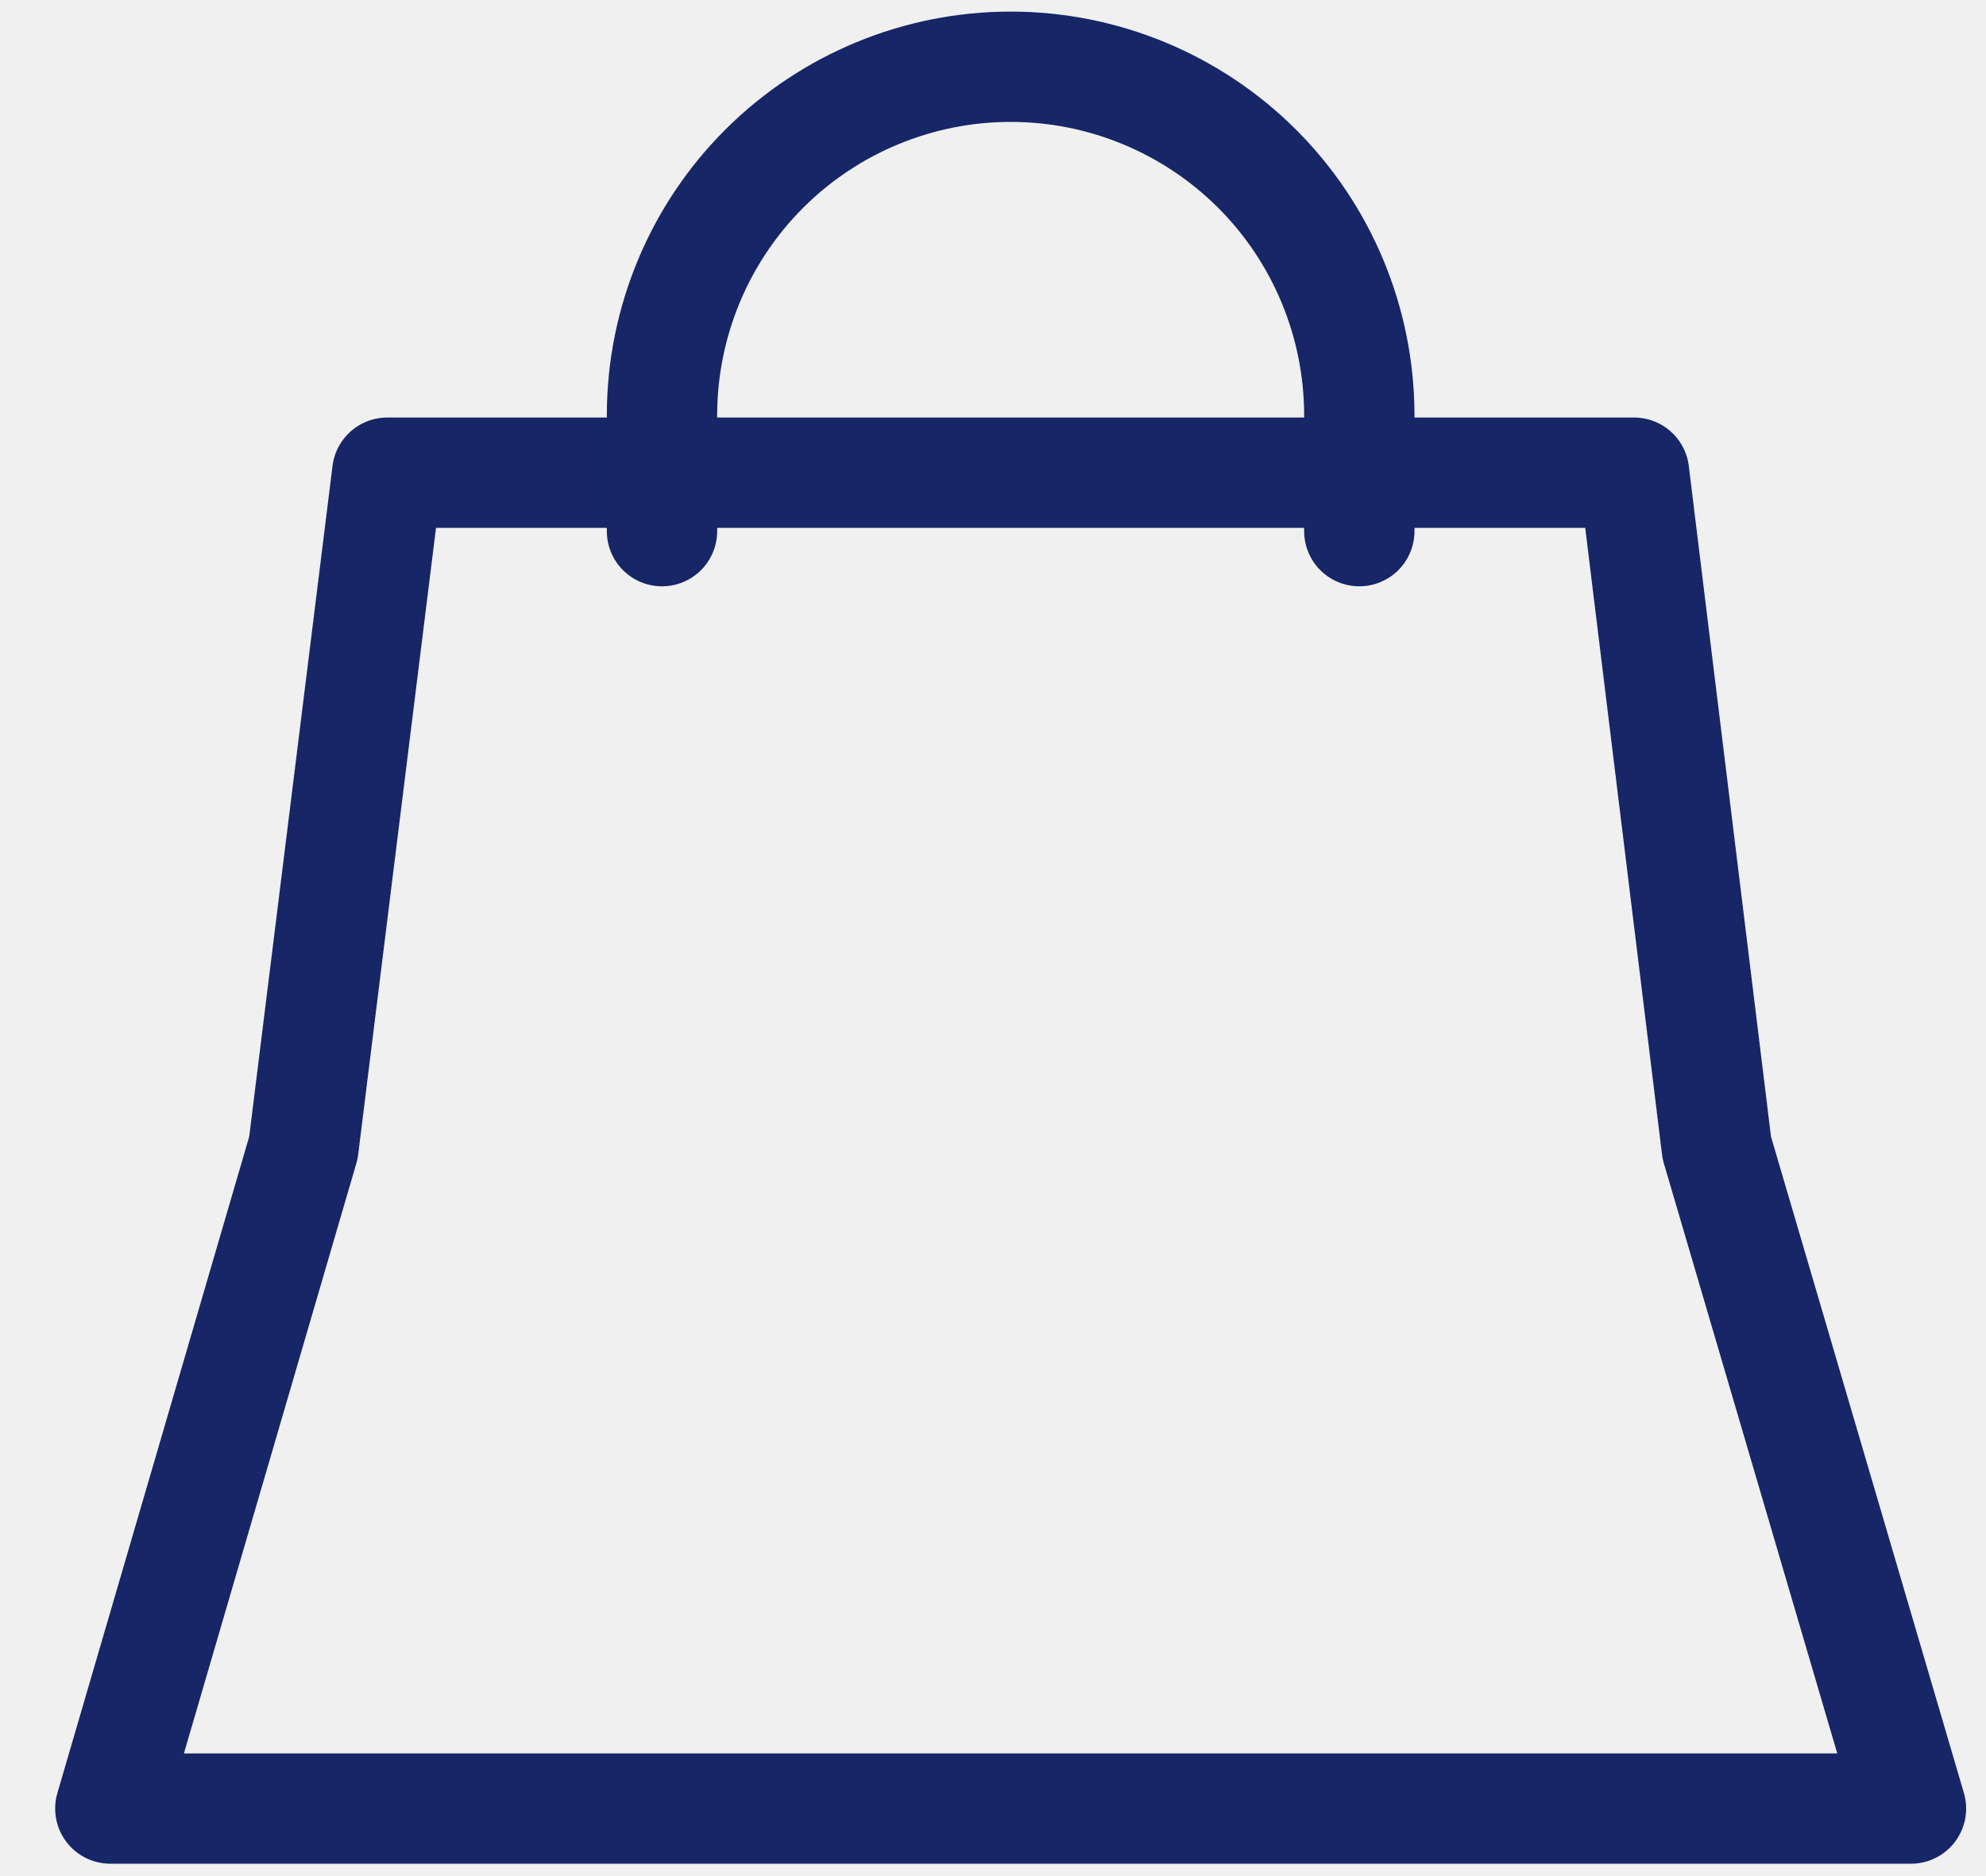
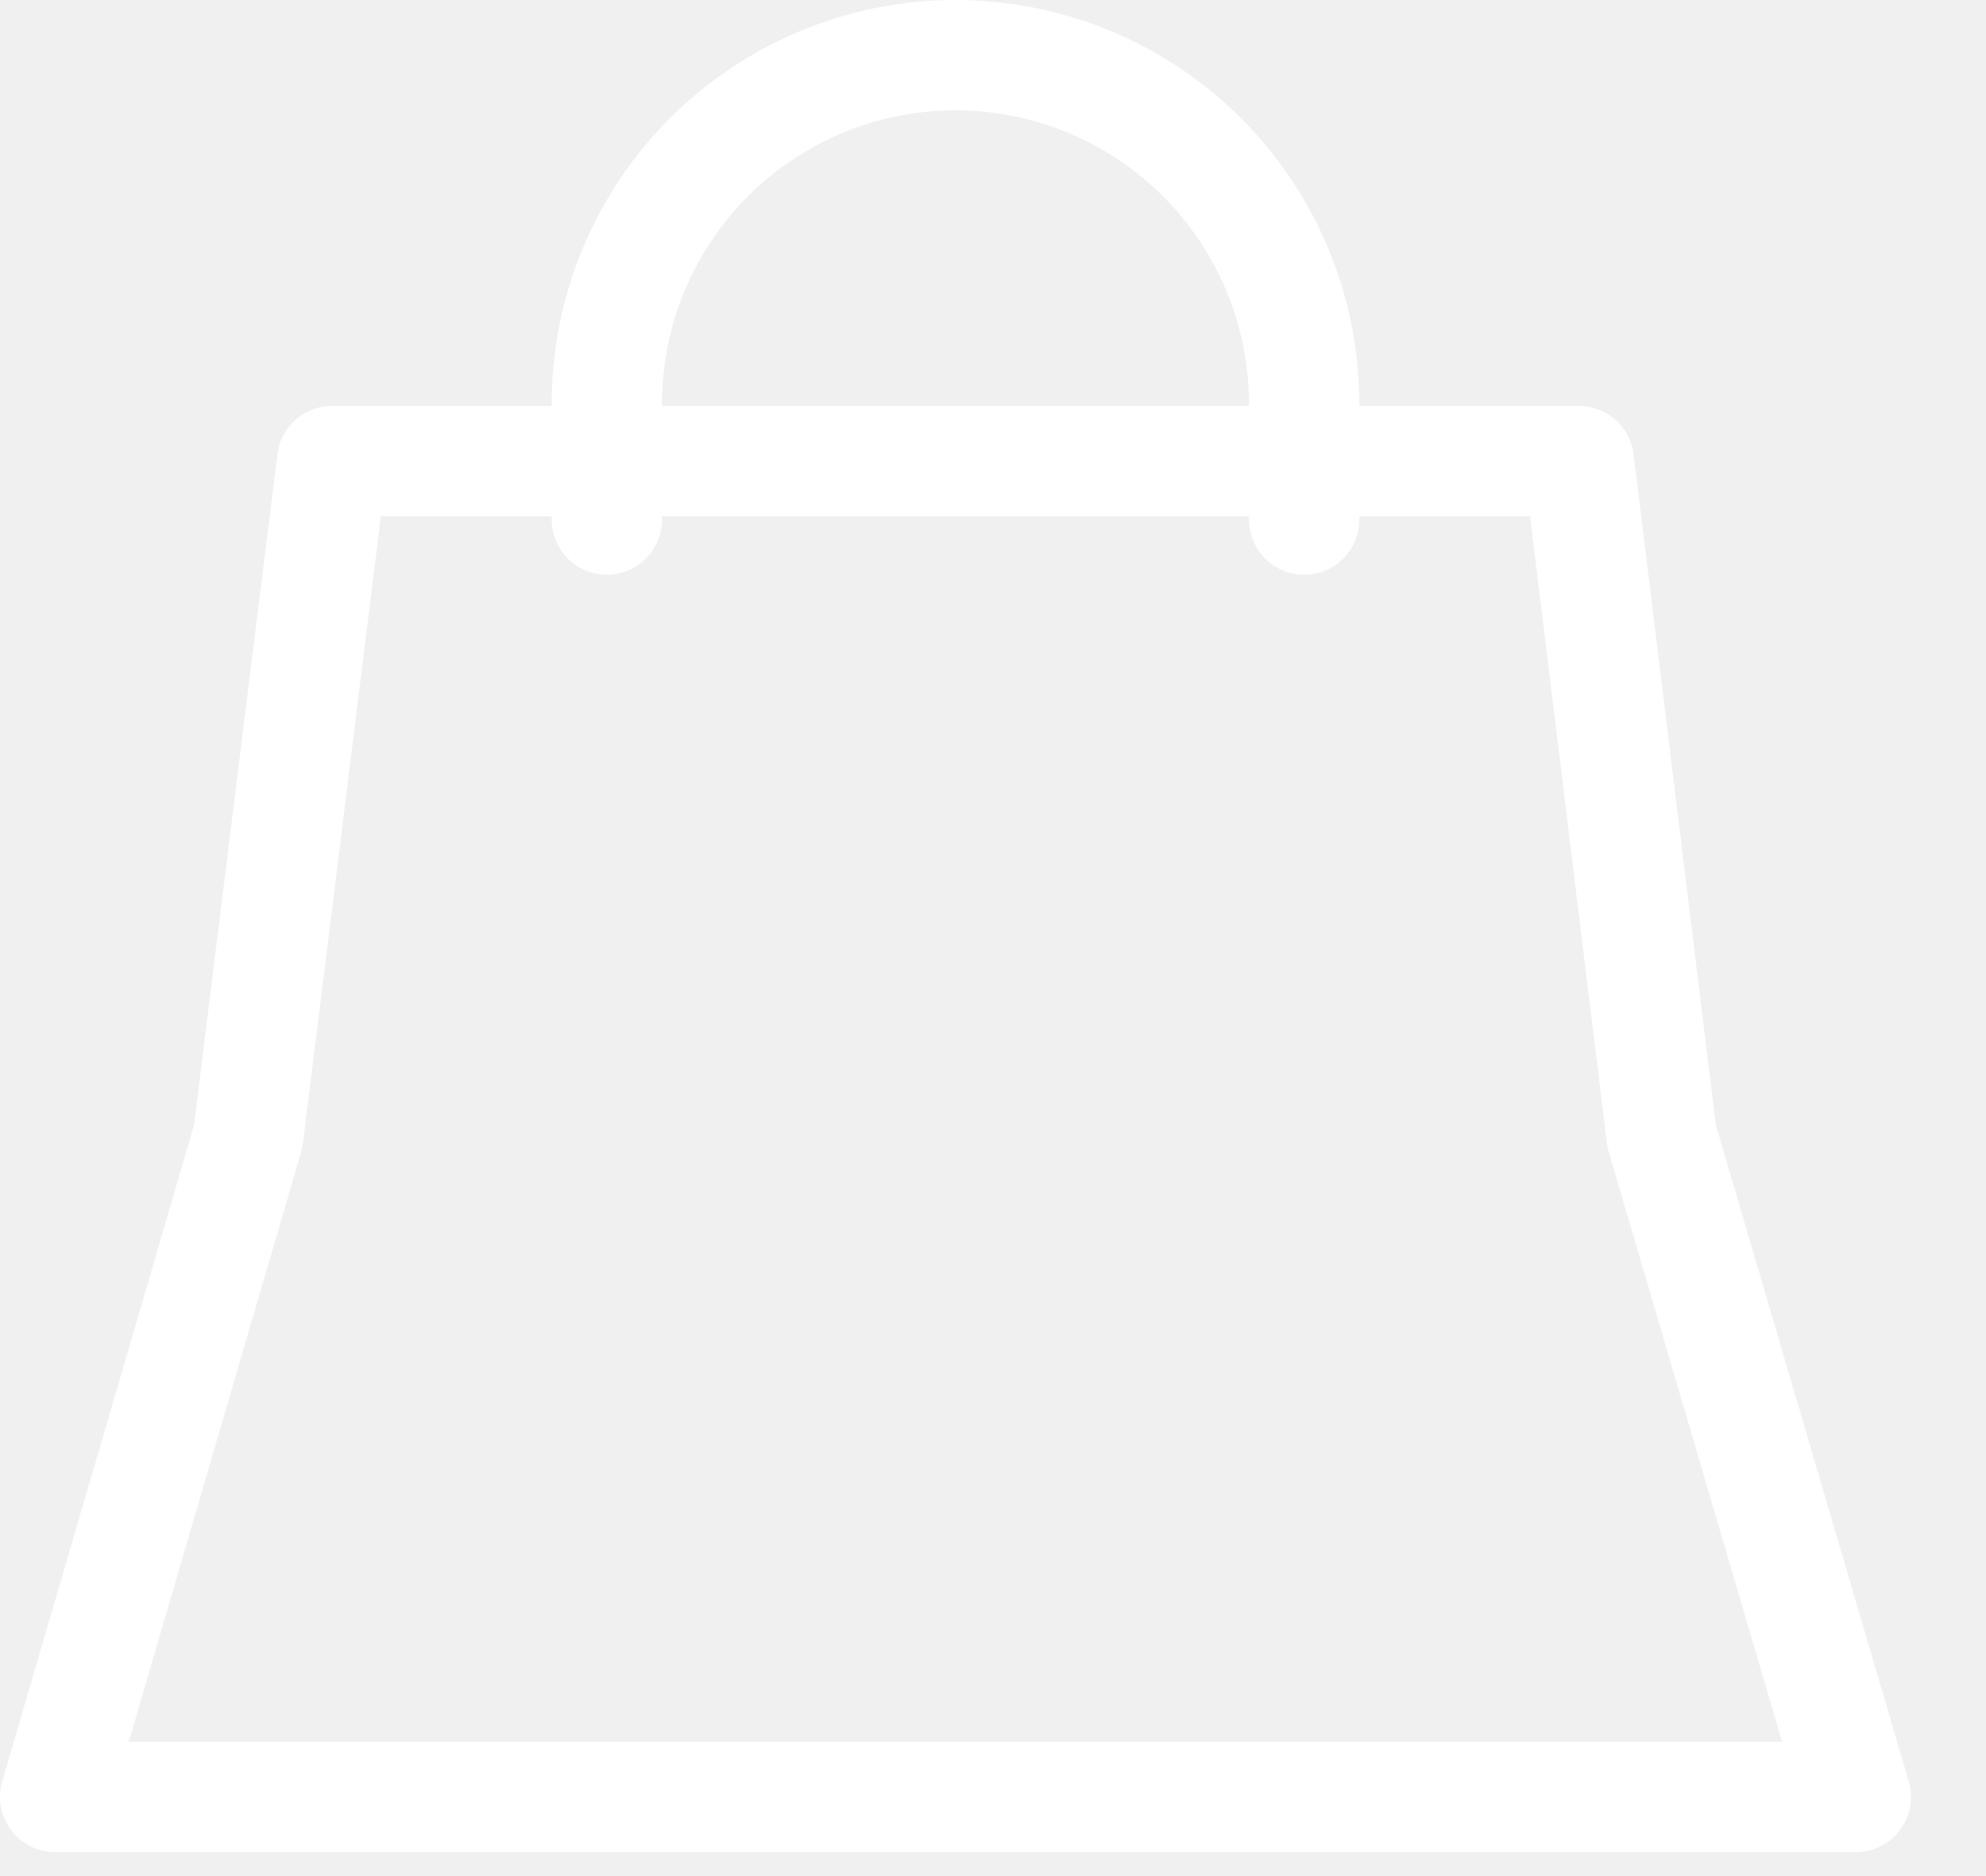
<svg xmlns="http://www.w3.org/2000/svg" width="18" height="17" viewBox="0 0 18 17" fill="none">
-   <g clip-path="url(#clip0_401_1298)">
-     <path d="M17.32 16.395H1L2.75 10.405L3.51 4.285H14.81L15.56 10.405L17.32 16.395Z" stroke="#162666" stroke-linecap="round" stroke-linejoin="round" />
-     <path d="M6 4.815V3.755C6.003 2.919 6.337 2.117 6.929 1.527C7.521 0.937 8.324 0.605 9.16 0.605C9.996 0.605 10.799 0.937 11.391 1.527C11.983 2.117 12.317 2.919 12.32 3.755V4.815" stroke="#162666" stroke-linecap="round" stroke-linejoin="round" />
+   <g clip-path="url(#clip0_61_65)">
+     <path d="M16.82 16.29H0.5L2.25 10.3L3.01 4.18H14.31L15.06 10.3L16.82 16.29Z" stroke="white" stroke-linecap="round" stroke-linejoin="round" />
+     <path d="M5.5 4.71V3.65C5.503 2.814 5.837 2.012 6.429 1.422C7.021 0.832 7.824 0.5 8.66 0.5C9.496 0.5 10.299 0.832 10.891 1.422C11.483 2.012 11.817 2.814 11.82 3.65V4.71" stroke="white" stroke-linecap="round" stroke-linejoin="round" />
  </g>
  <defs>
-     <clipPath id="clip0_401_1298">
-       <rect width="17.32" height="16.79" fill="white" transform="translate(0.5 0.105011)" />
+     <clipPath id="clip0_61_65">
+       <rect width="17.32" height="16.79" fill="white" />
    </clipPath>
  </defs>
</svg>
